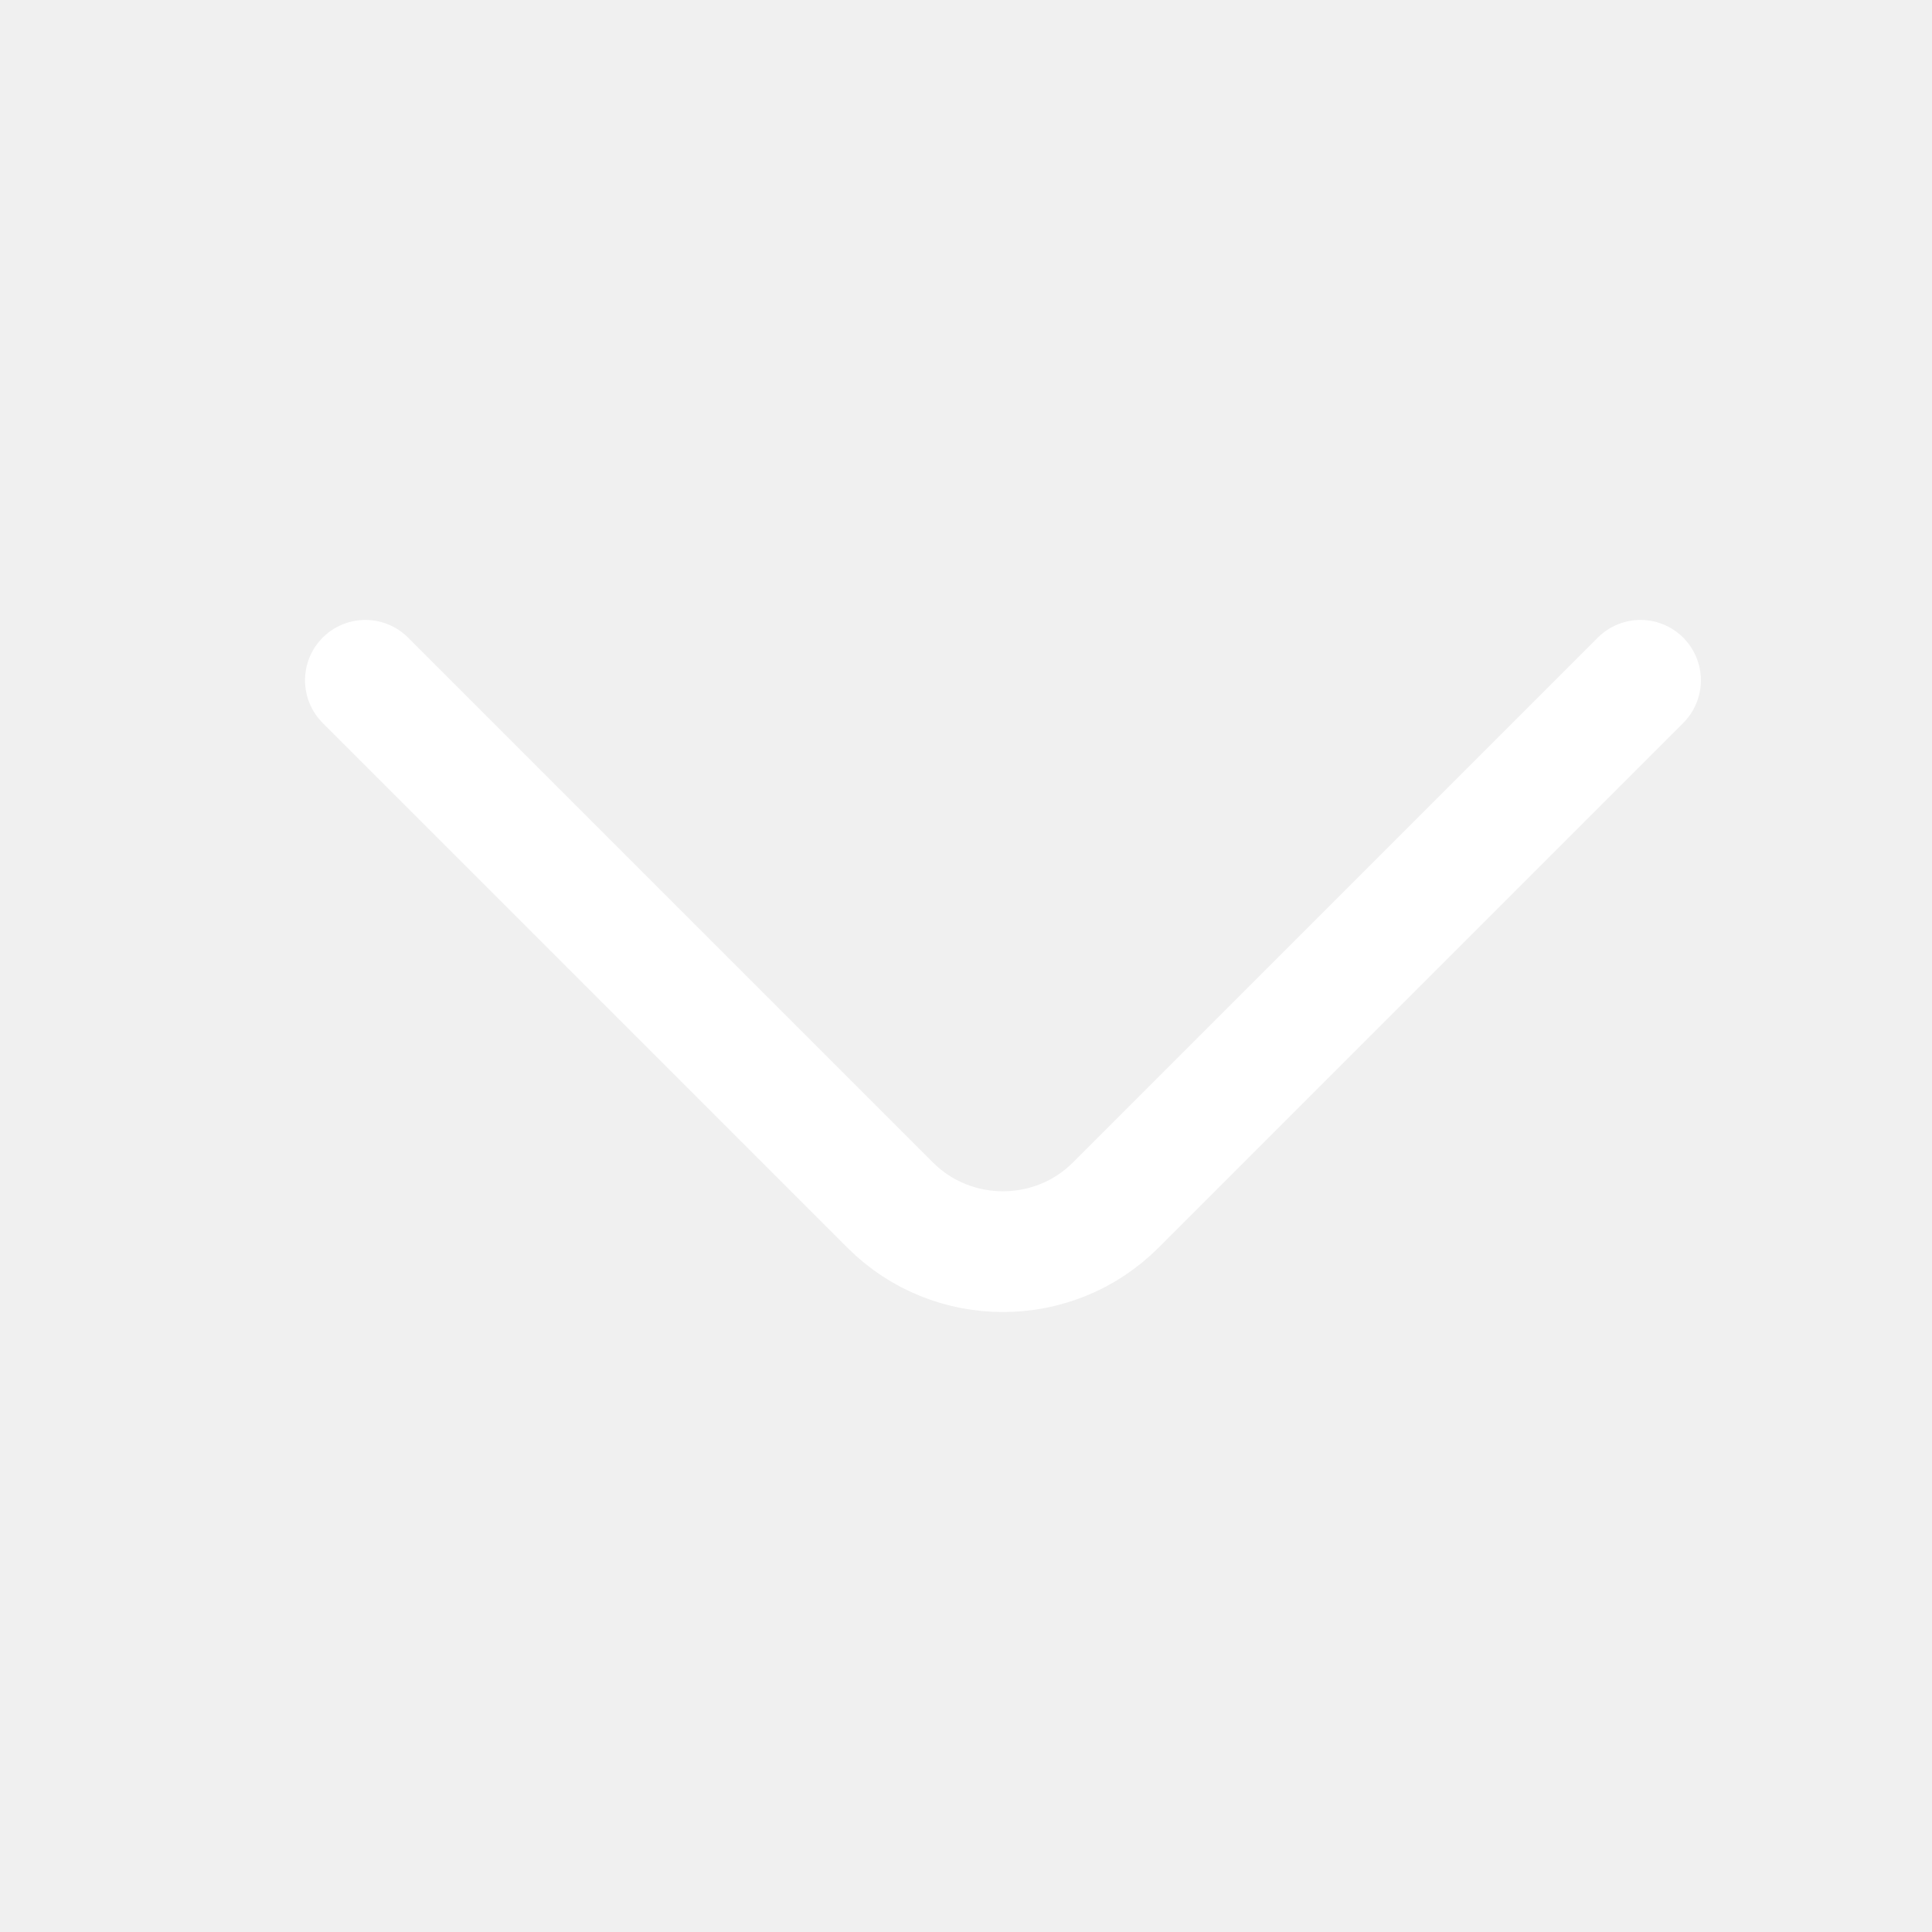
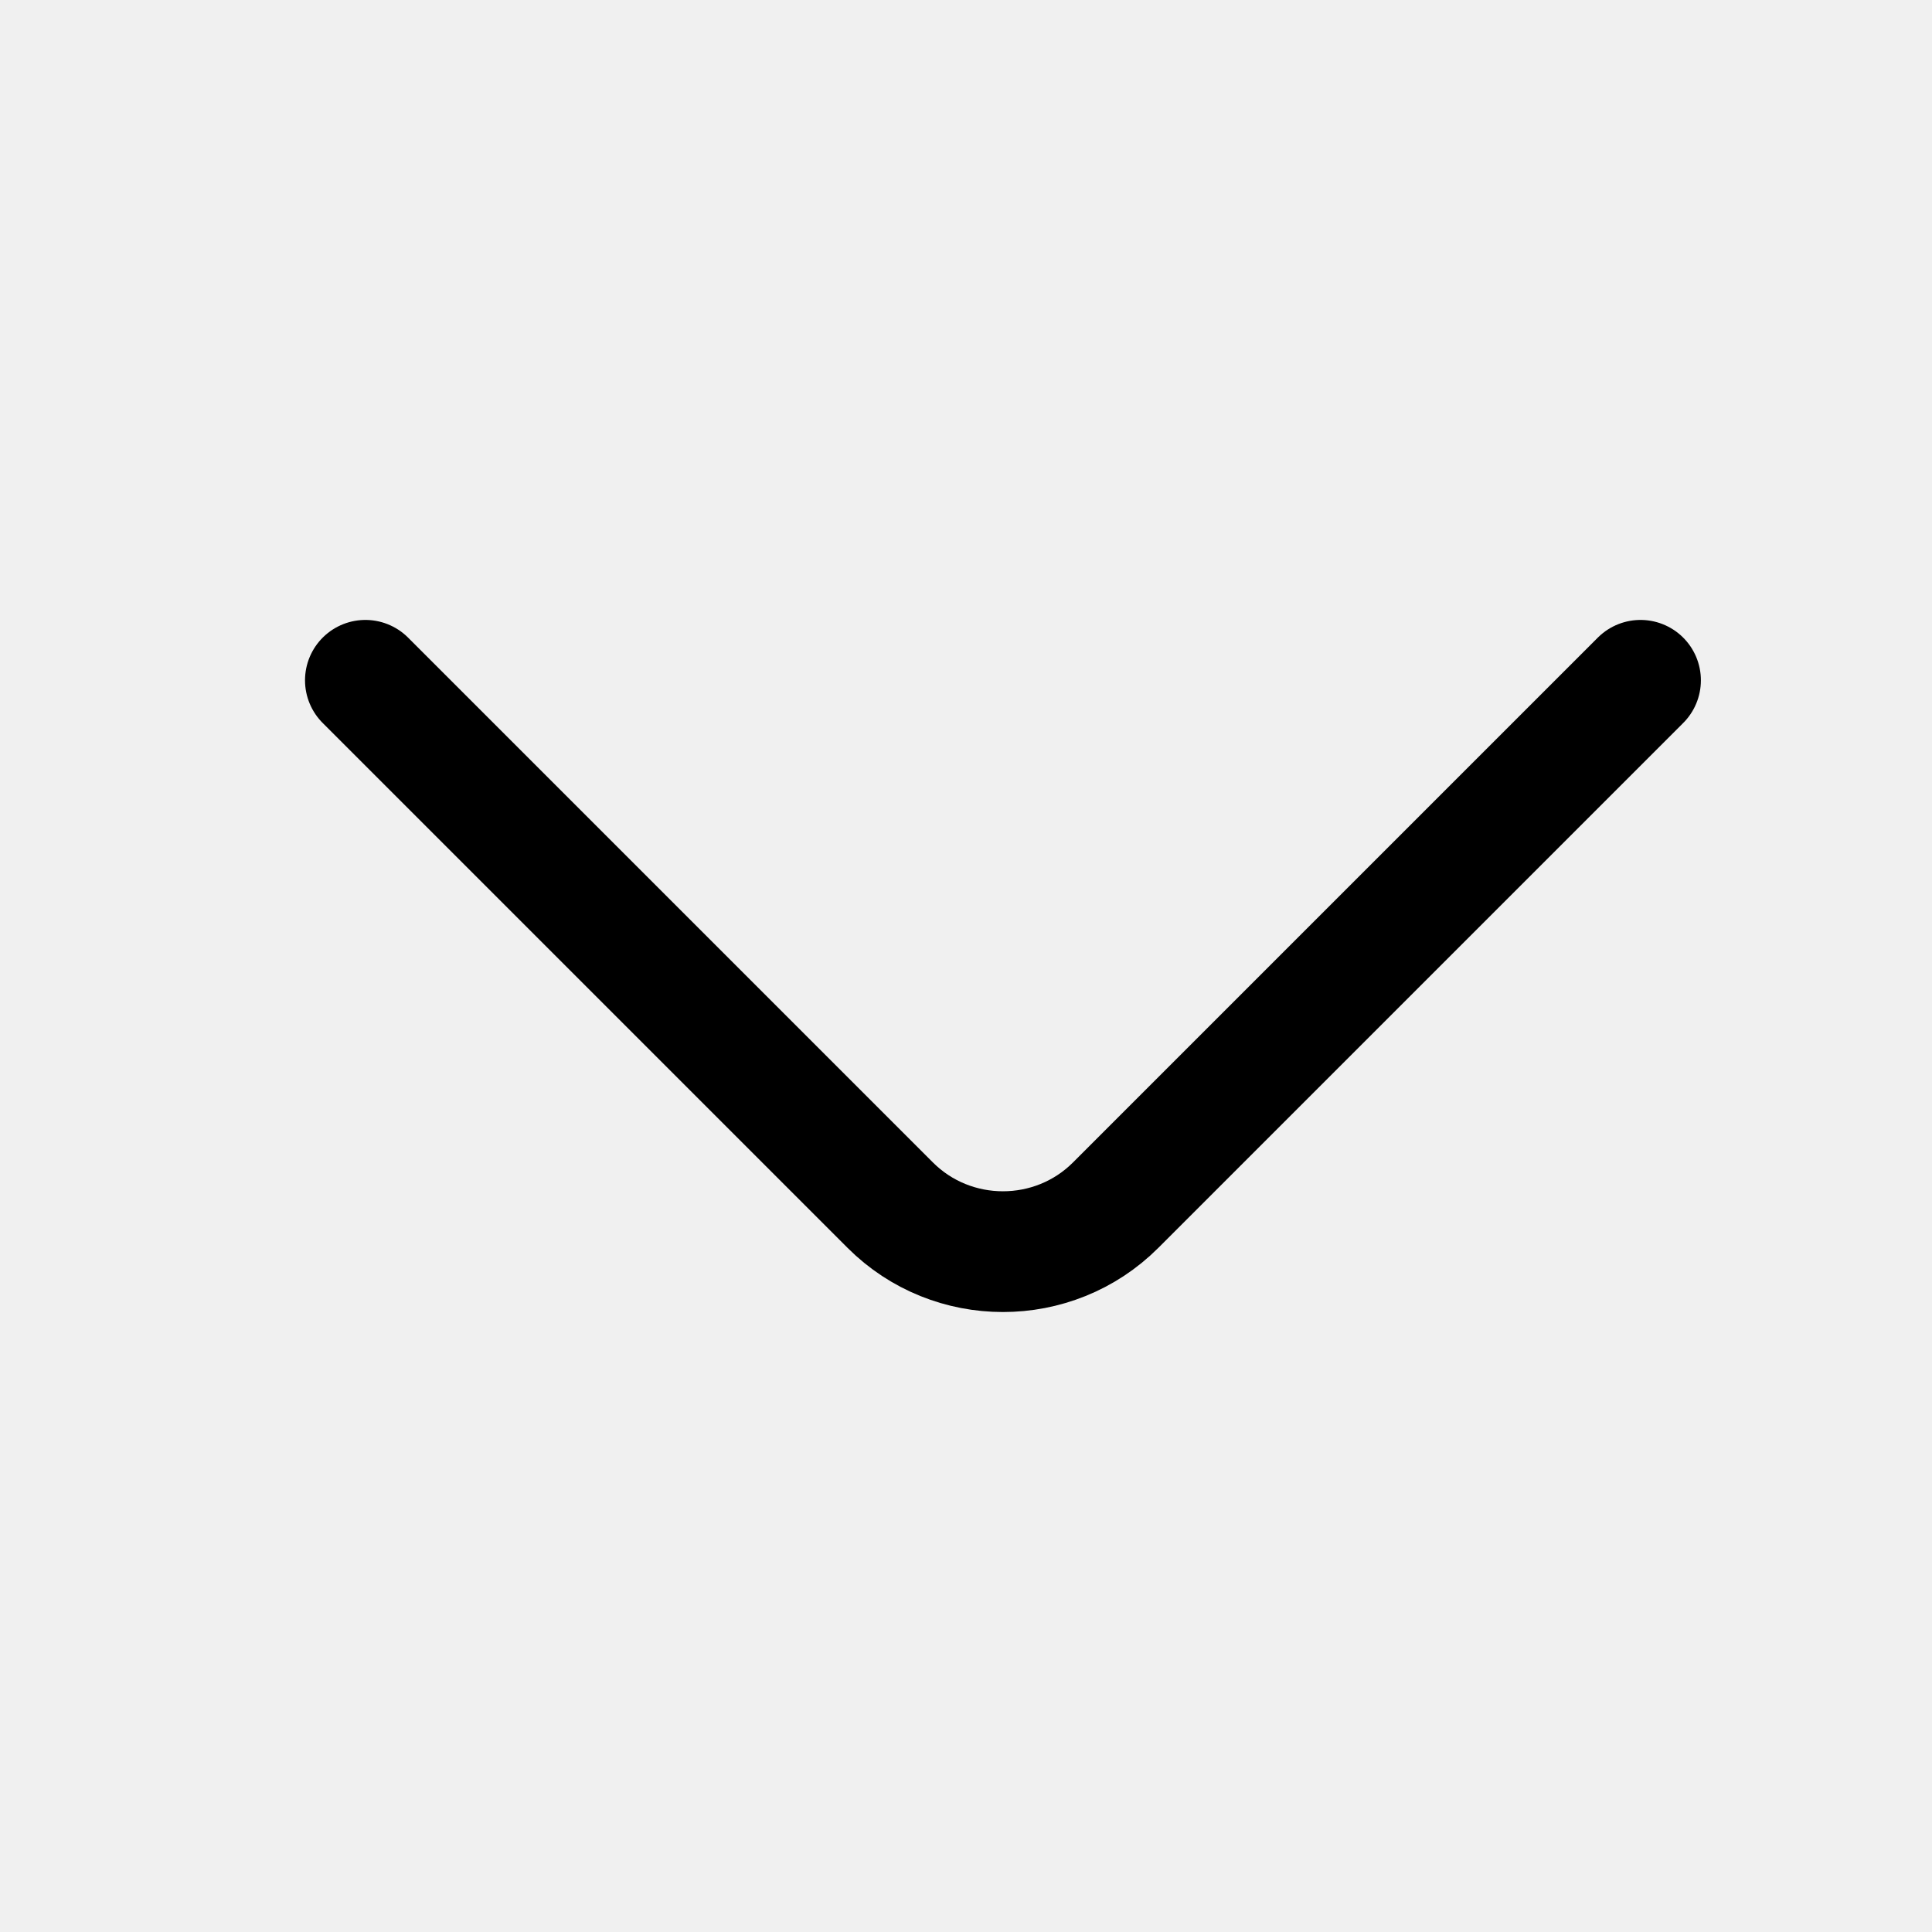
<svg xmlns="http://www.w3.org/2000/svg" width="24" height="24" viewBox="0 0 24 24" fill="none">
-   <path d="M4.539 8.451L11.059 14.971C11.829 15.741 13.089 15.741 13.859 14.971L20.379 8.451" stroke="white" stroke-width="1.5" stroke-miterlimit="10" stroke-linecap="round" stroke-linejoin="round" />
+   <path d="M4.539 8.451L11.059 14.971C11.829 15.741 13.089 15.741 13.859 14.971L20.379 8.451" stroke="currentColor" stroke-width="1.5" stroke-miterlimit="10" stroke-linecap="round" stroke-linejoin="round" />
</svg>
